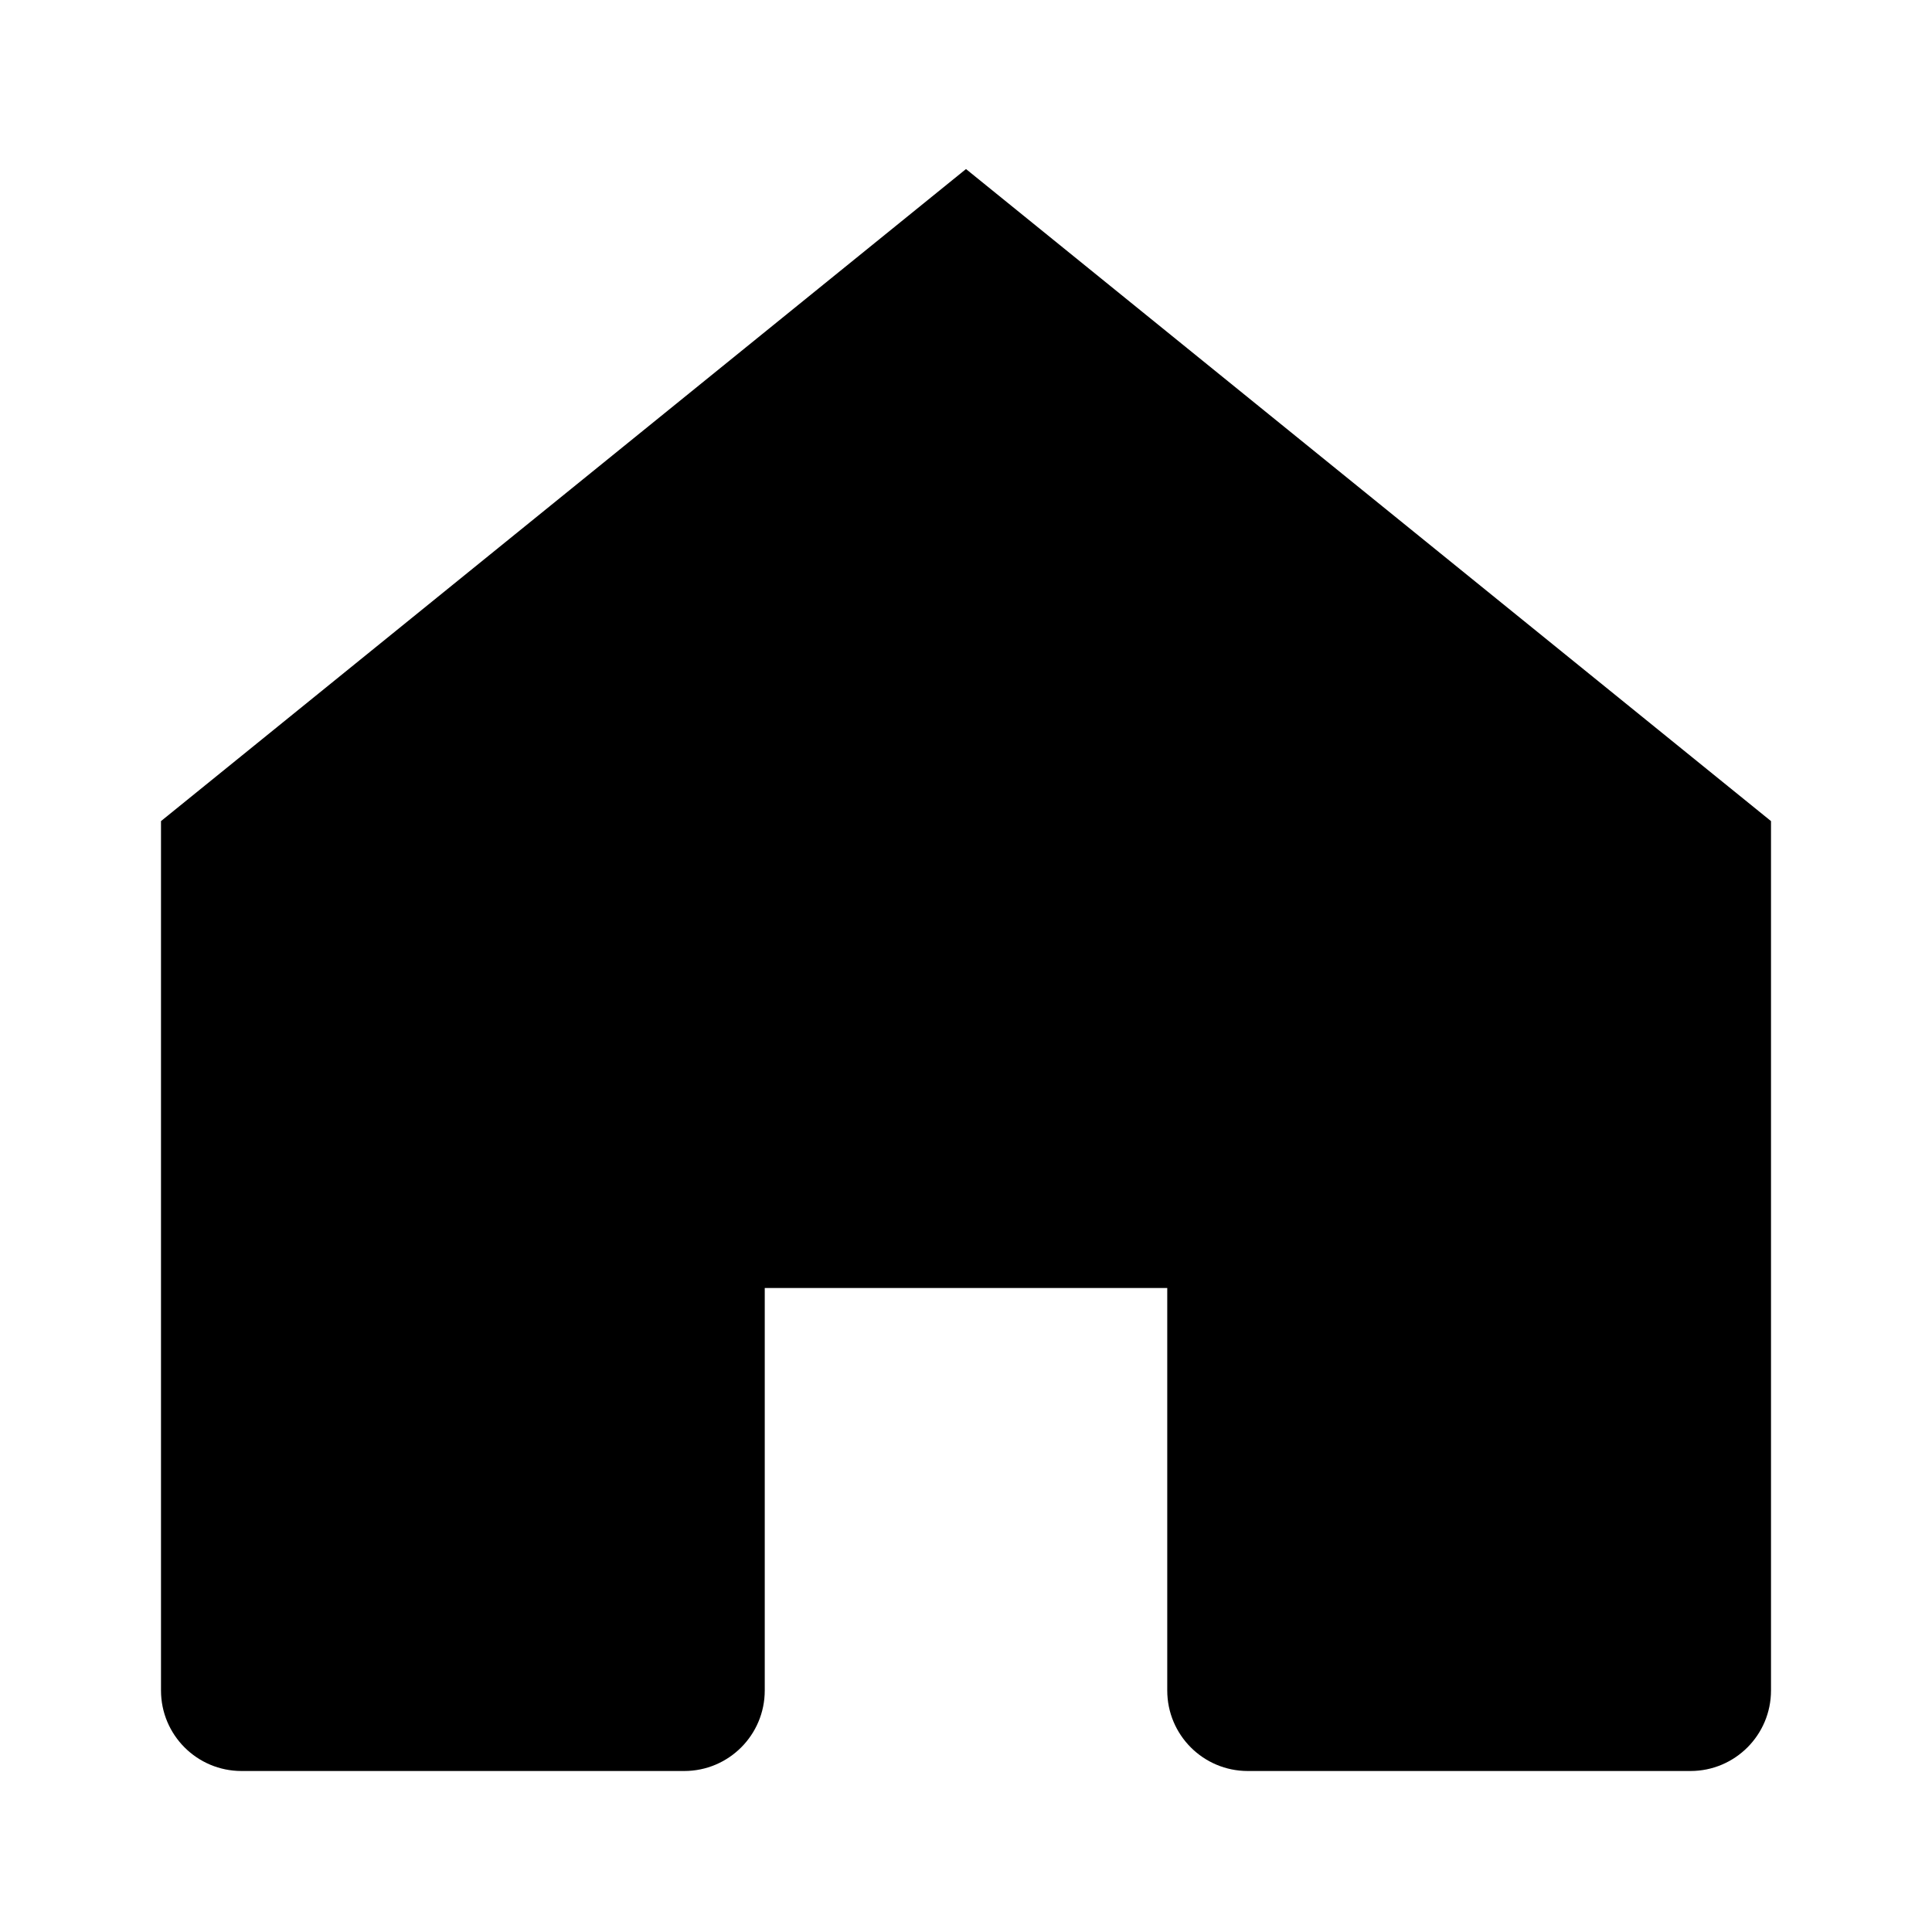
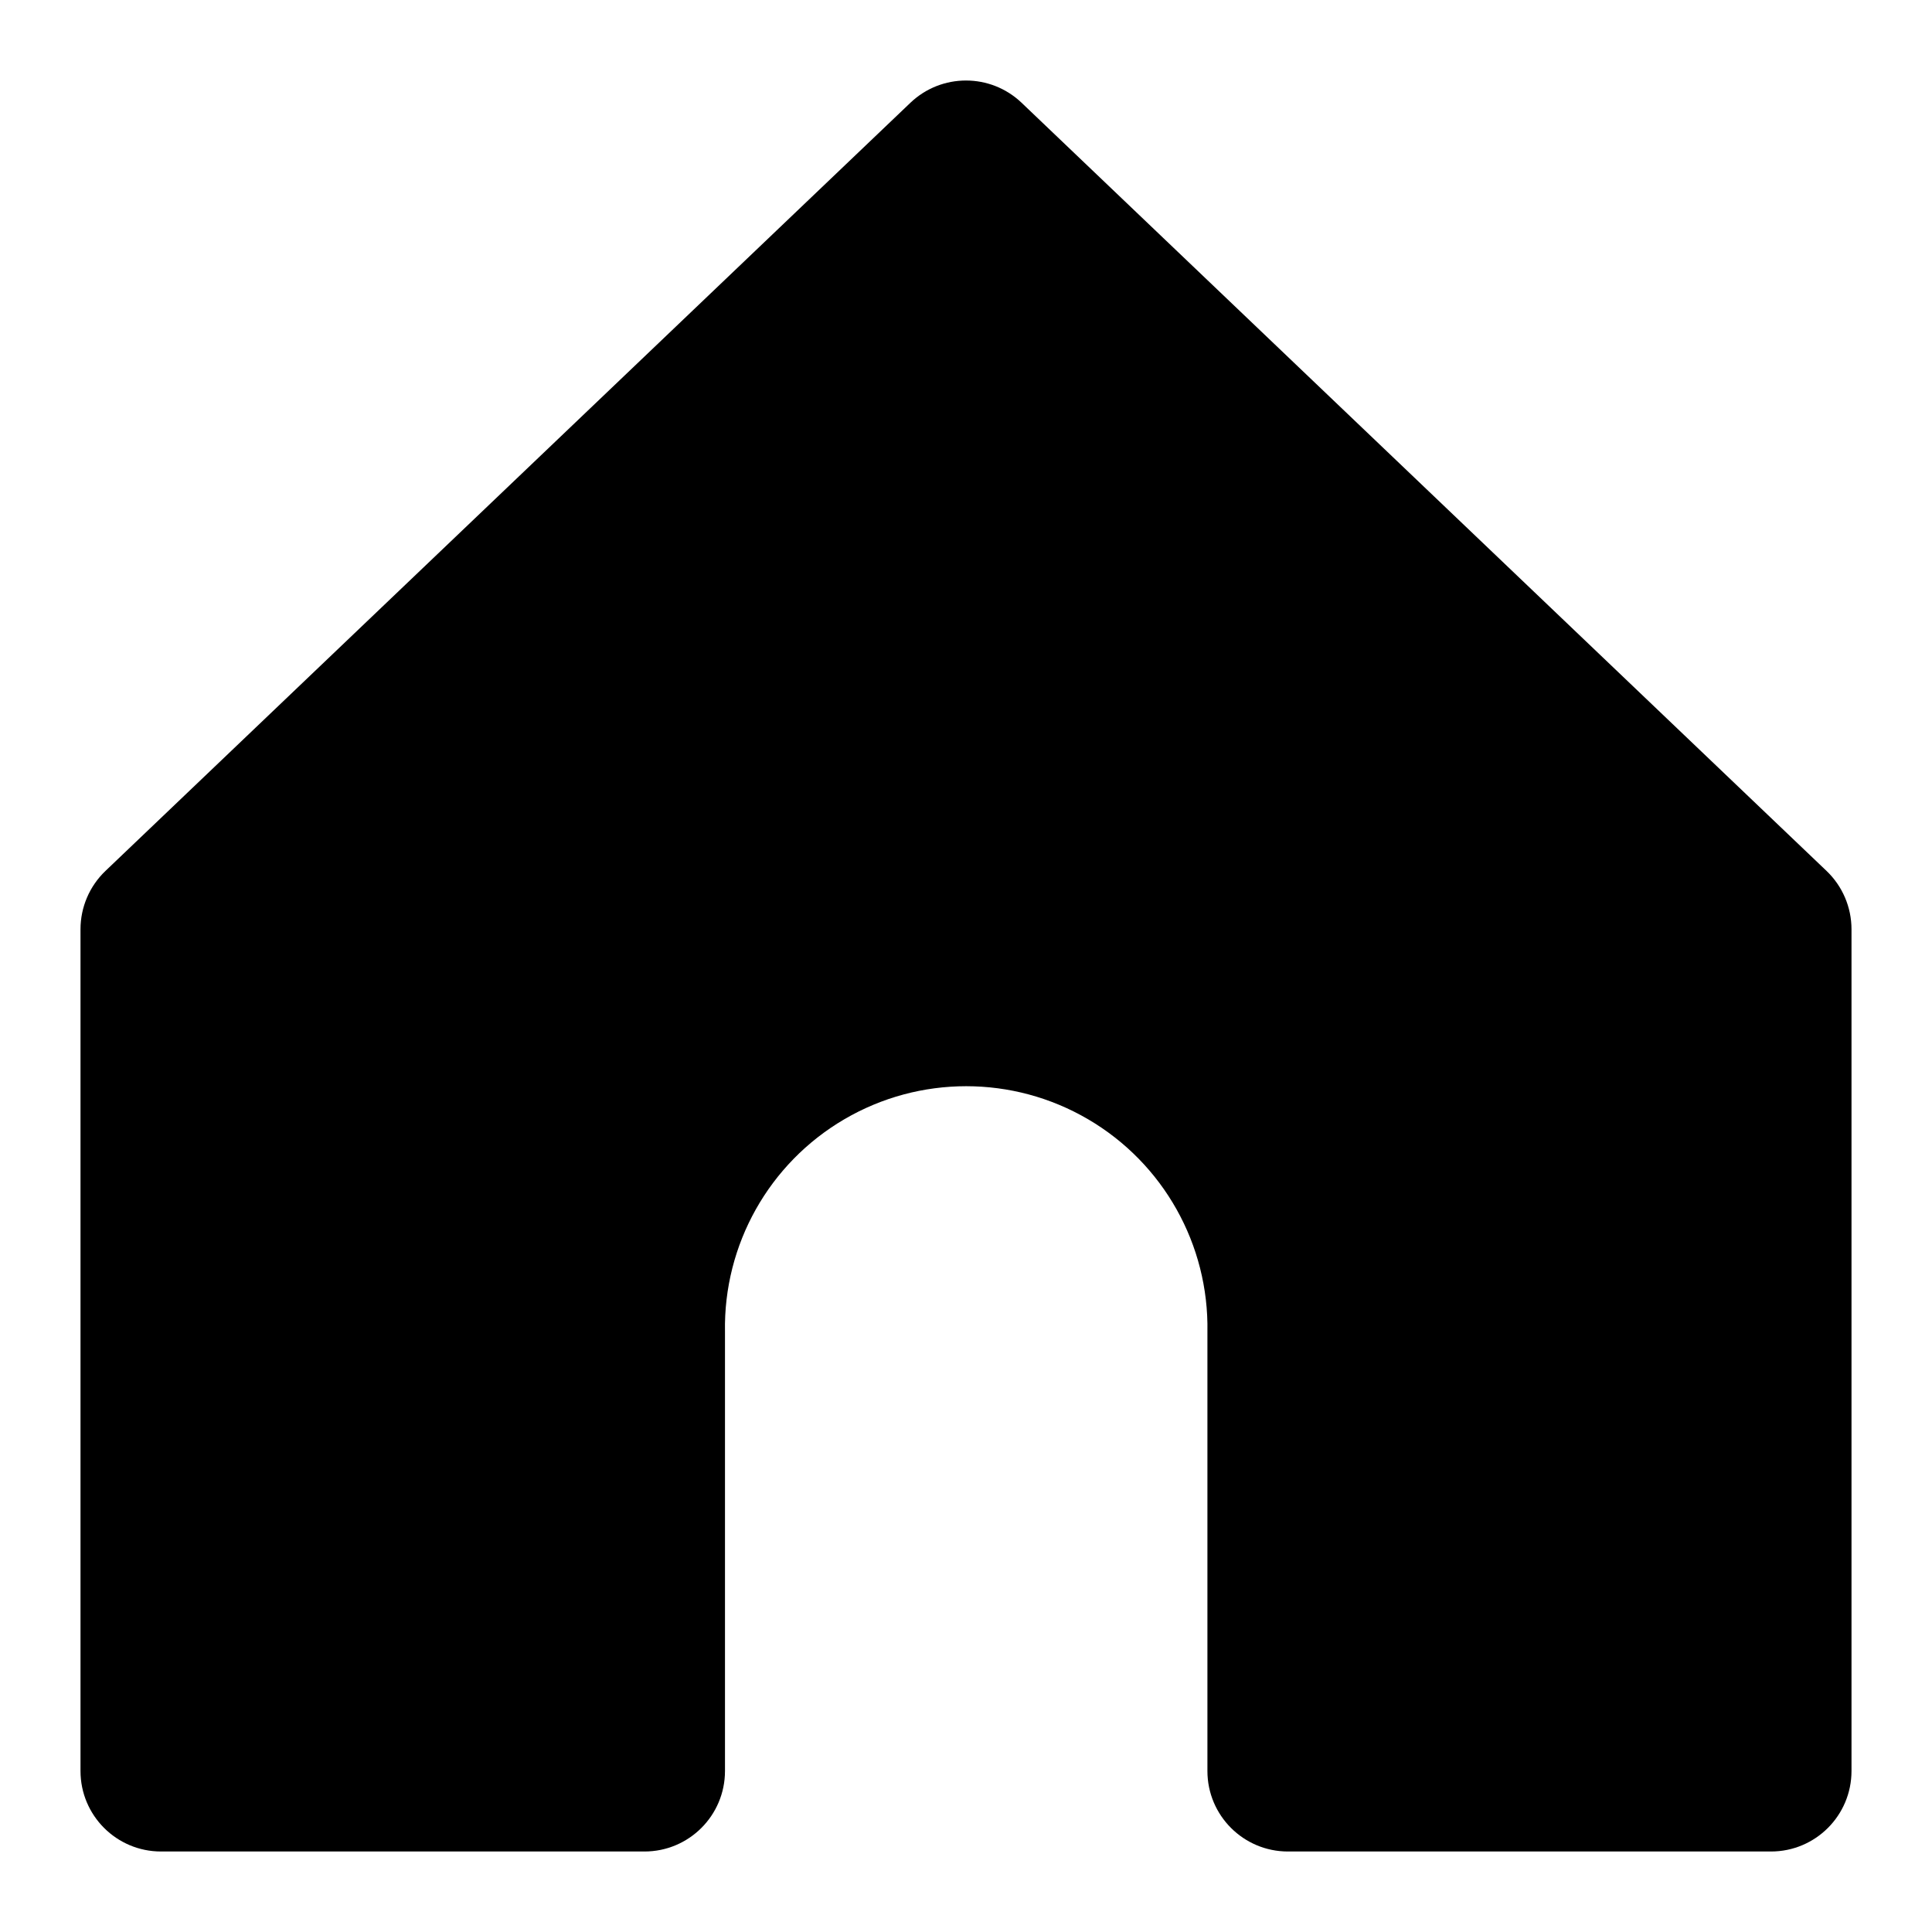
<svg xmlns="http://www.w3.org/2000/svg" width="24" height="24" viewBox="0 0 24 24" fill="currentColor">
-   <path d="M12 2.1 2 10.2V21a1 1 0 0 0 1 1h5.5a1 1 0 0 0 1-1v-5h5v5a1 1 0 0 0 1 1H21a1 1 0 0 0 1-1V10.2z" />
+   <path d="M22 23h-6.001a1 1 0 0 1-1-1v-5.455a2.997 2.997 0 1 0-5.993 0V22a1 1 0 0 1-1 1H2a1 1 0 0 1-1-1V11.543a1.002 1.002 0 0 1 .31-.724l10-9.543a1.001 1.001 0 0 1 1.38 0l10 9.543a1.002 1.002 0 0 1 .31.724V22a1 1 0 0 1-1 1Z" />
</svg>
